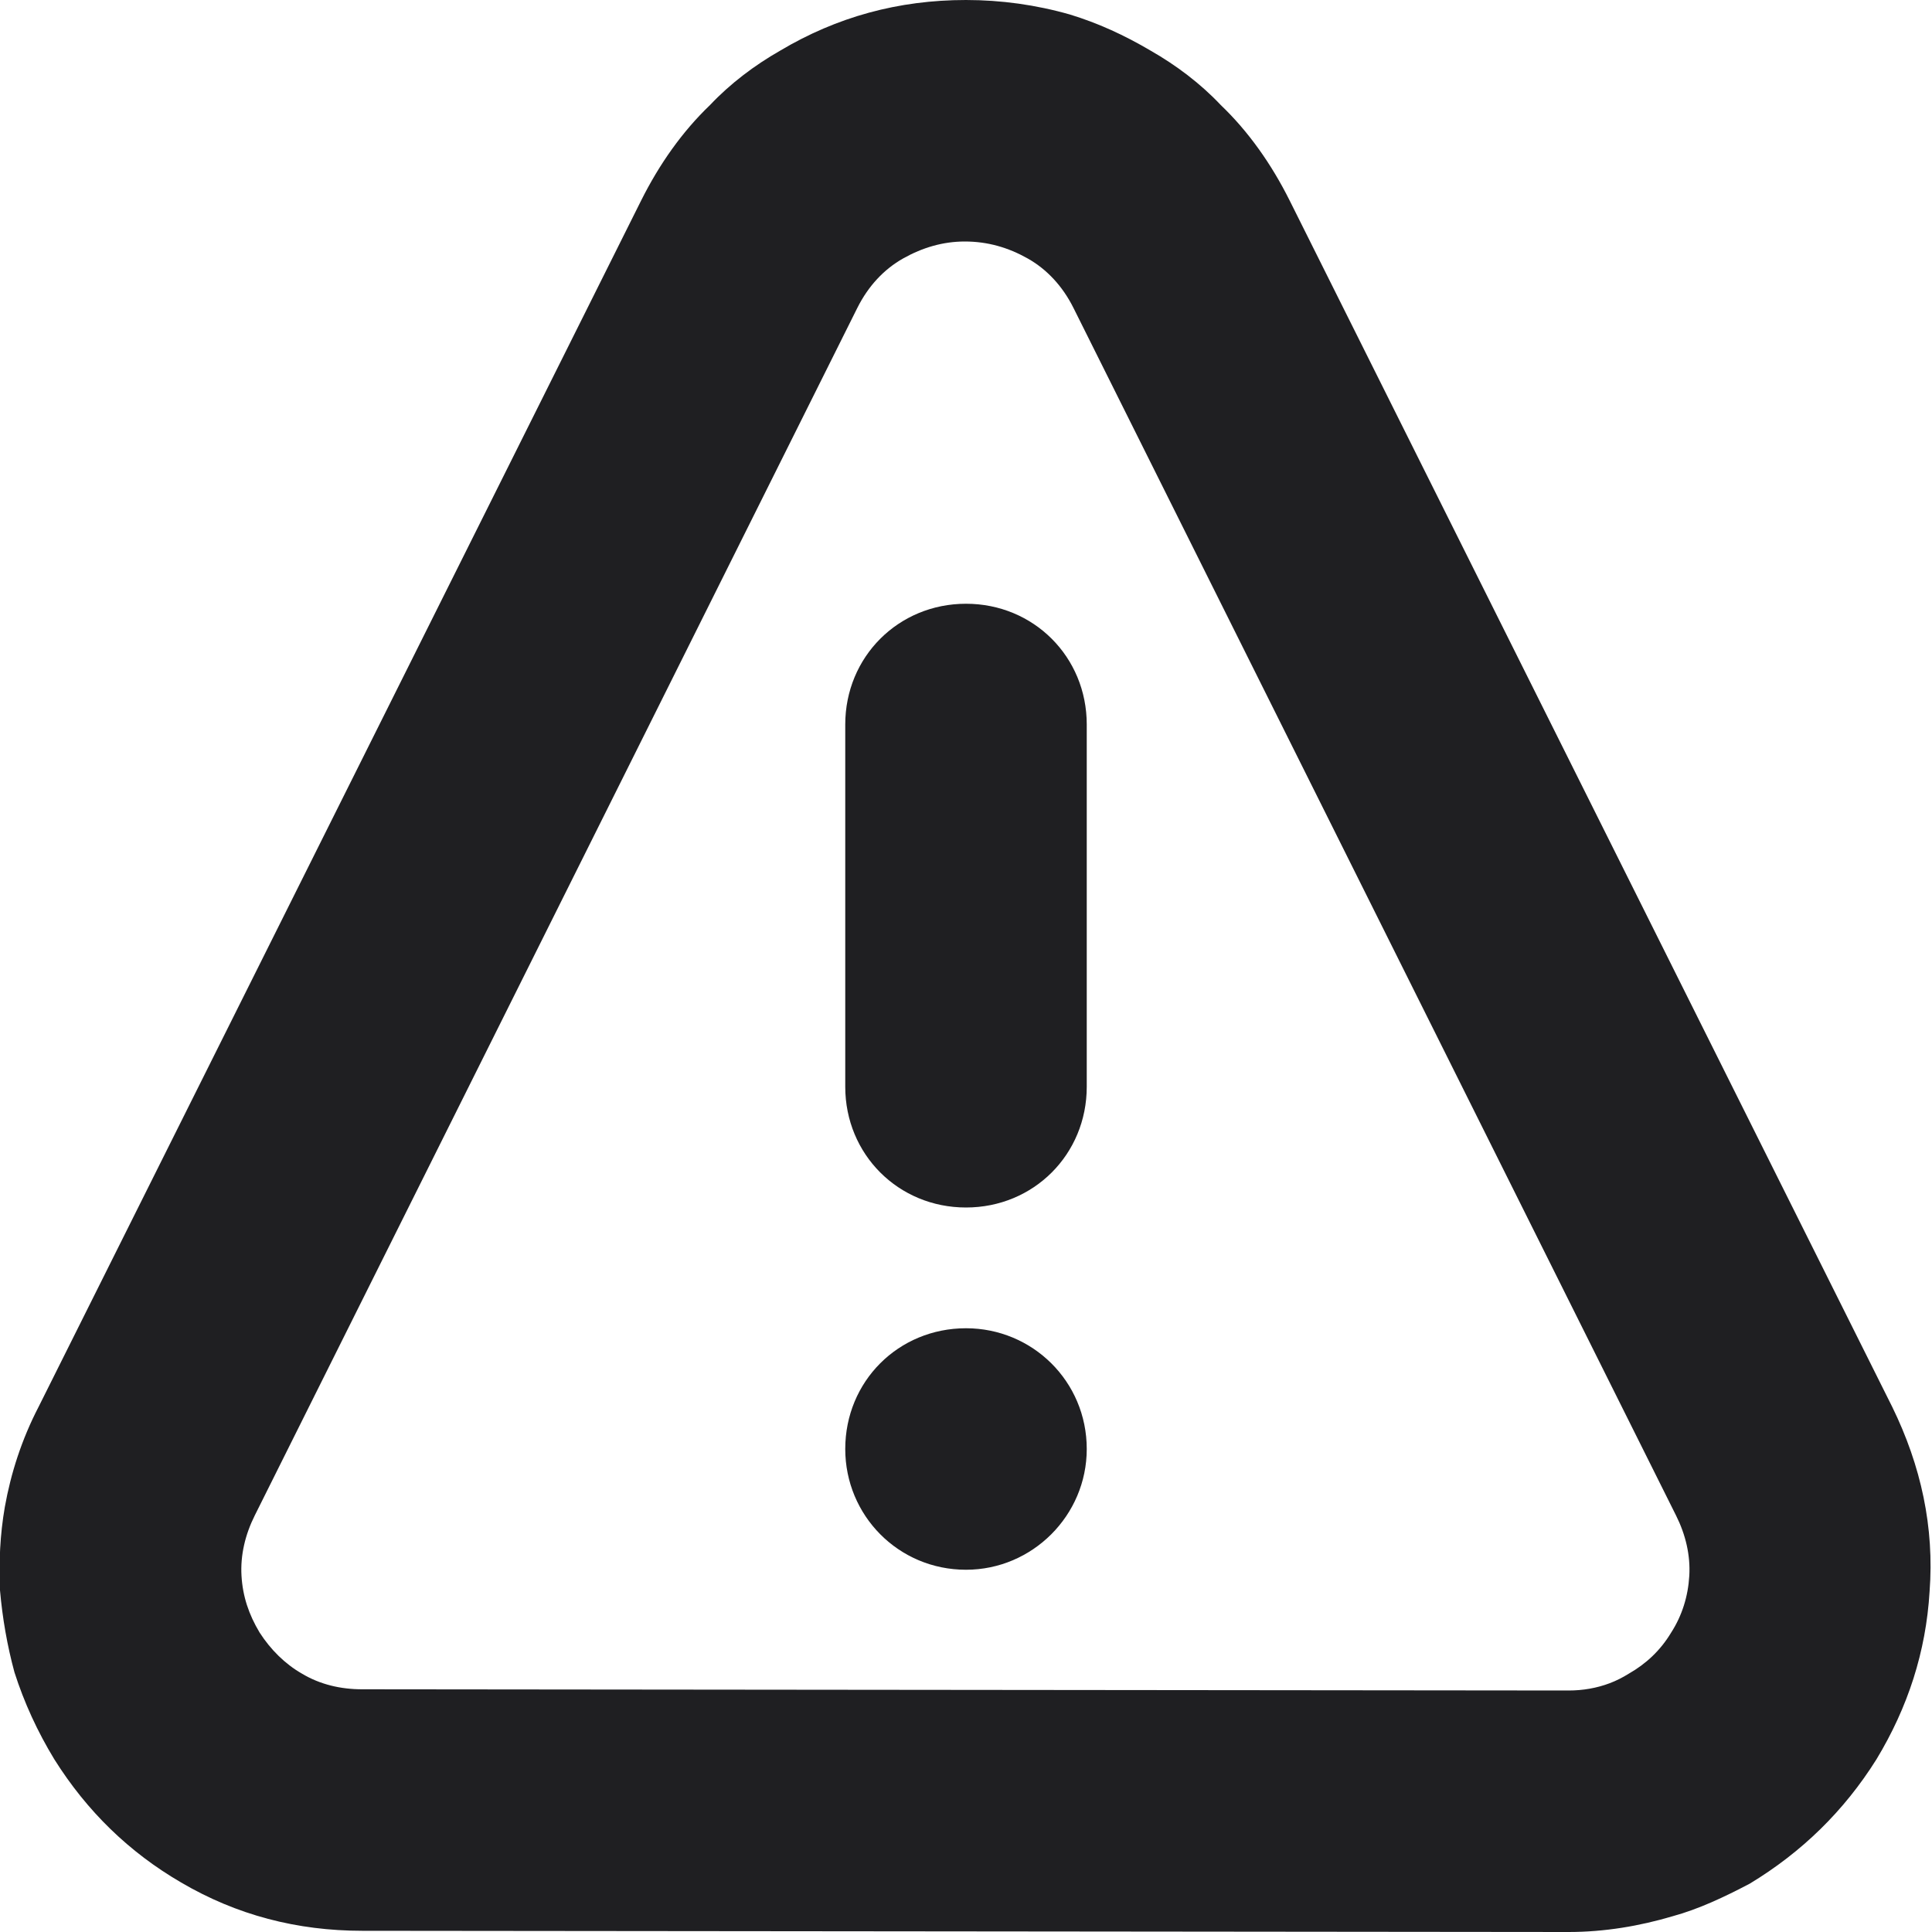
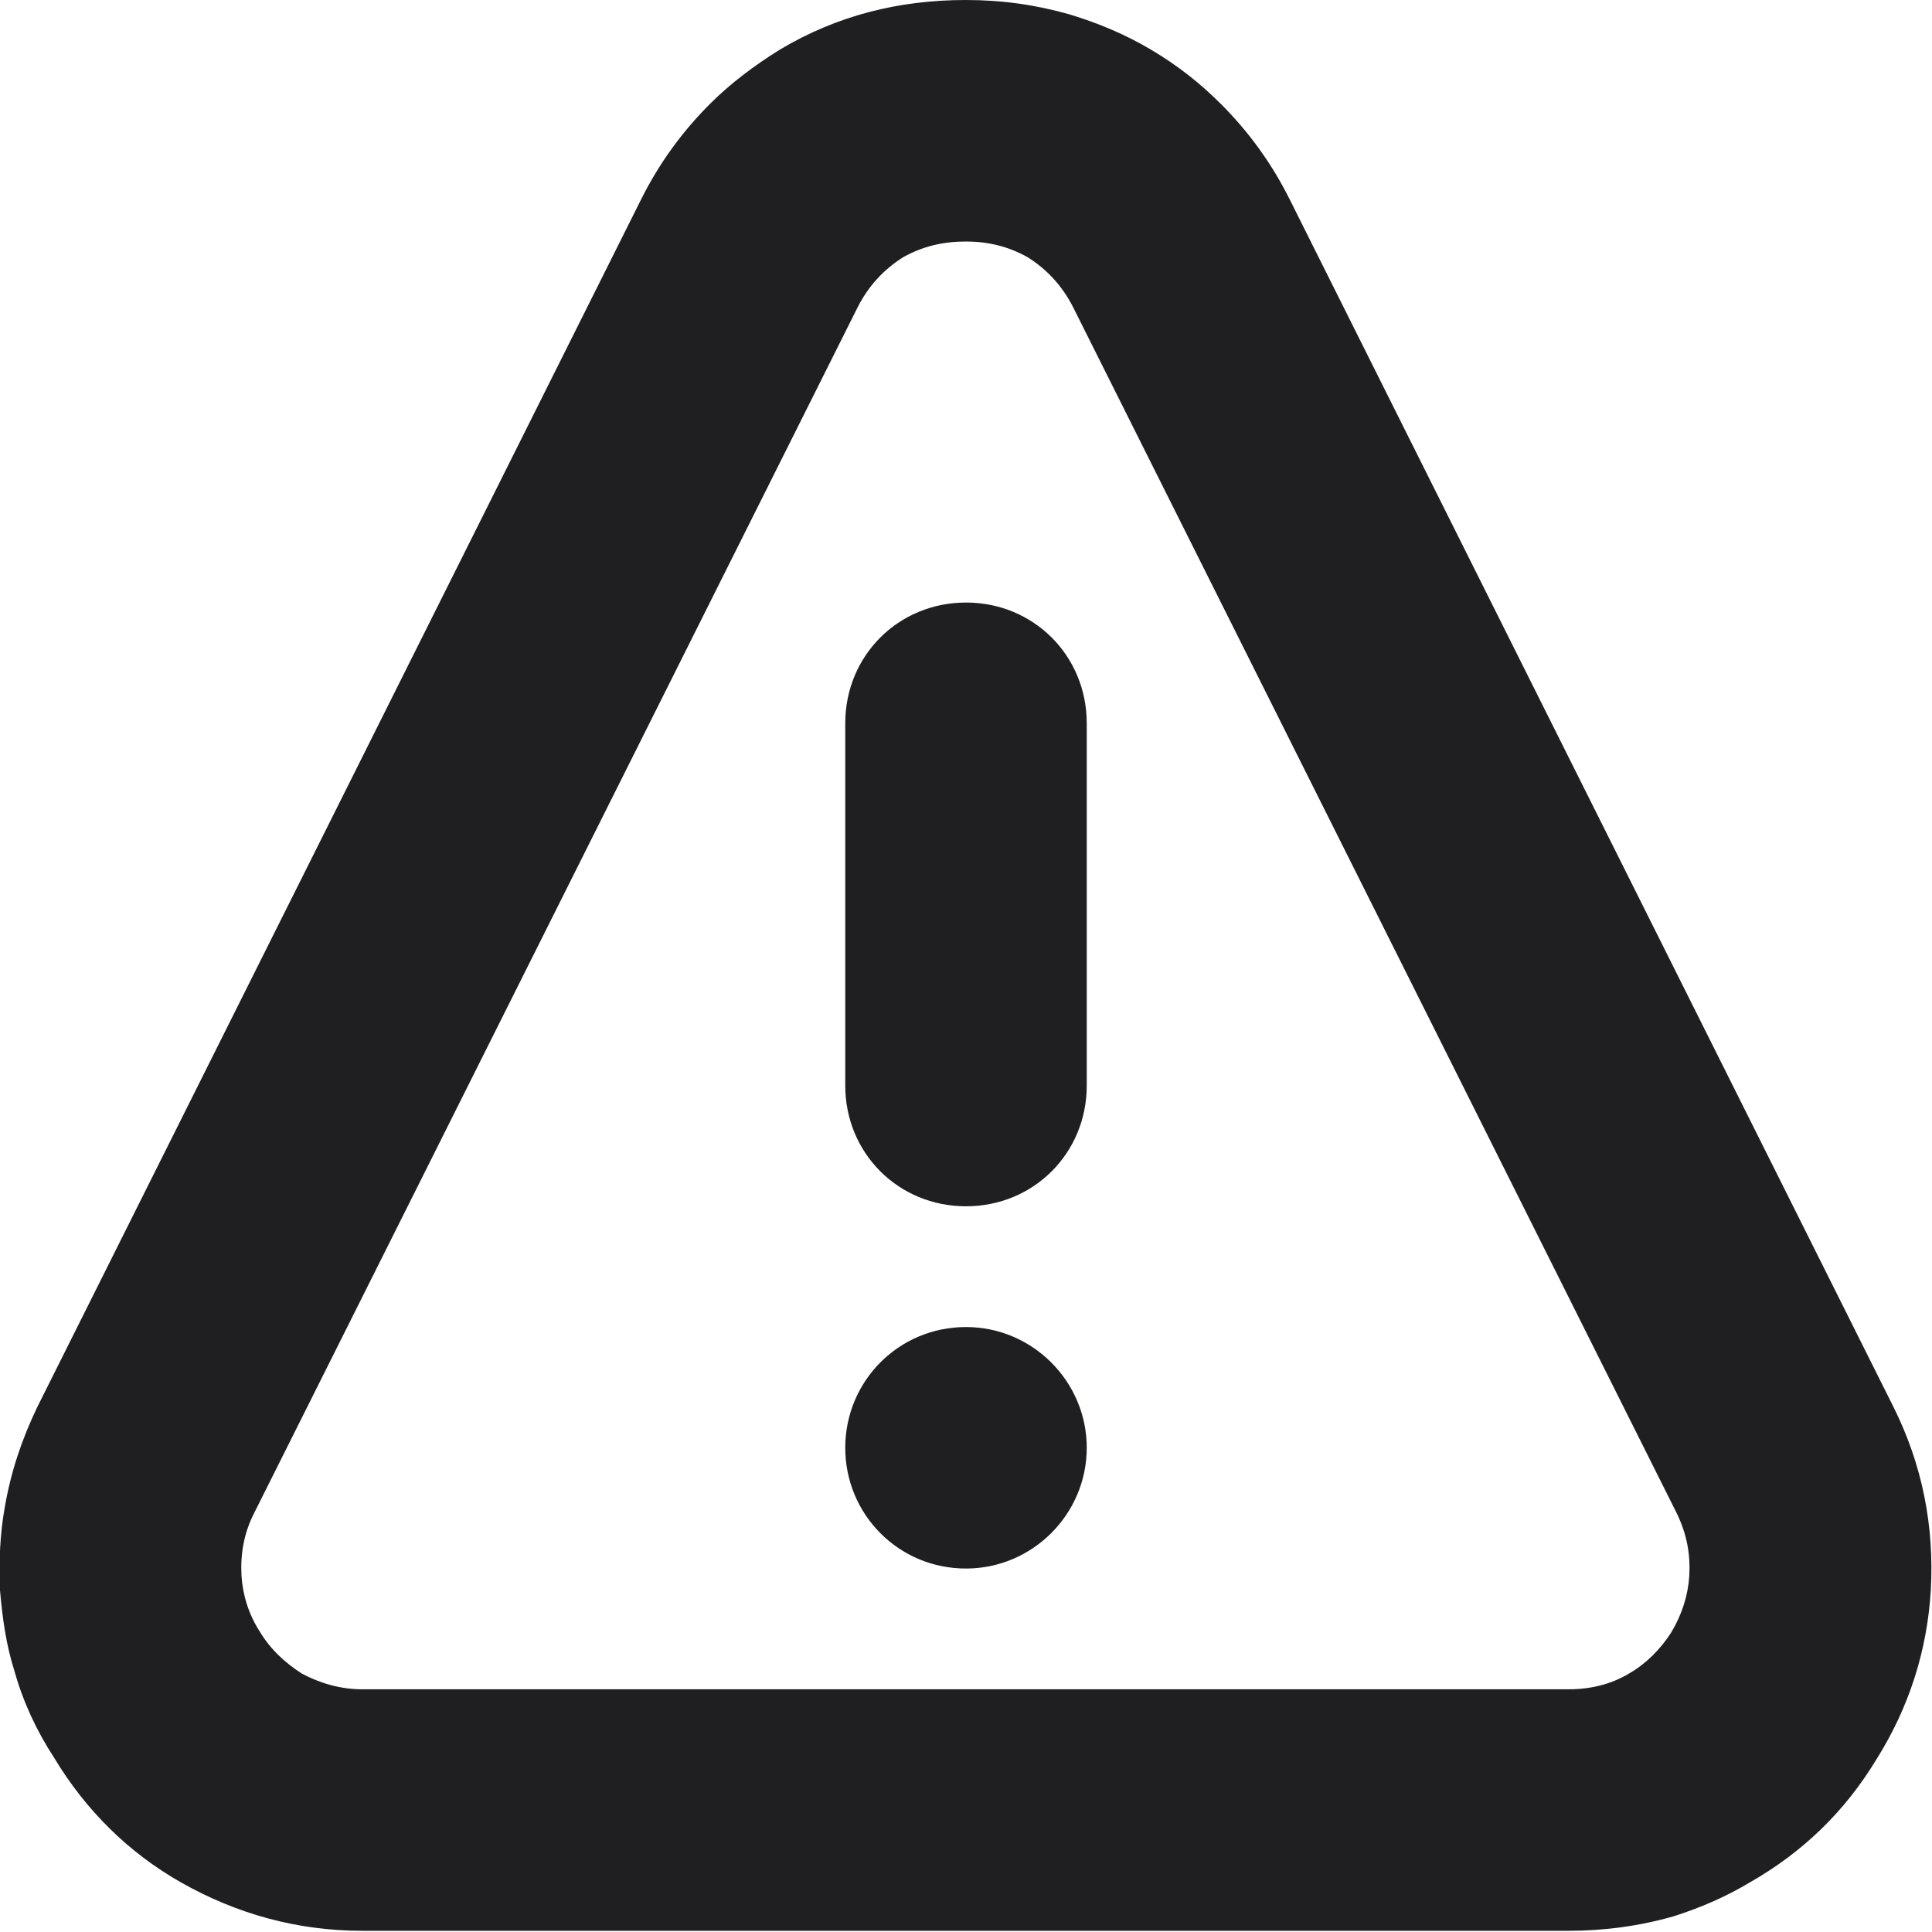
<svg xmlns="http://www.w3.org/2000/svg" width="16" height="16" viewBox="0 0 16 16" fill="none">
  <defs />
-   <path id="Union" d="M12.99 16L3 15.99C2.46 15.99 1.96 15.86 1.5 15.59C1.07 15.34 0.72 15 0.45 14.57C0.31 14.34 0.2 14.1 0.12 13.85C0.06 13.63 0.02 13.4 0 13.17C-0.01 12.94 0 12.71 0.04 12.48C0.09 12.2 0.18 11.92 0.32 11.65L5.31 1.66C5.46 1.36 5.65 1.09 5.88 0.87C6.05 0.69 6.25 0.54 6.46 0.42C6.93 0.14 7.44 0 8 0C8.29 0 8.58 0.04 8.86 0.12C9.09 0.19 9.31 0.29 9.53 0.42C9.74 0.54 9.94 0.69 10.11 0.87C10.34 1.09 10.53 1.36 10.68 1.66L15.67 11.65C15.91 12.14 16.02 12.65 15.98 13.18C15.95 13.68 15.8 14.14 15.54 14.57C15.27 15 14.92 15.34 14.49 15.6C14.28 15.71 14.07 15.81 13.85 15.87C13.58 15.95 13.29 16 12.99 16ZM3 13.99L12.99 14Q13.17 14 13.33 13.94L13.33 13.94Q13.41 13.91 13.49 13.86C13.63 13.78 13.75 13.67 13.84 13.52C13.93 13.38 13.98 13.22 13.99 13.05C14 12.88 13.96 12.71 13.88 12.55L8.89 2.55C8.8 2.37 8.67 2.23 8.51 2.14C8.35 2.05 8.18 2 7.99 2C7.81 2 7.64 2.05 7.48 2.14C7.32 2.23 7.19 2.37 7.1 2.55L2.11 12.55C2.03 12.71 1.99 12.88 2 13.05C2.01 13.22 2.06 13.37 2.15 13.52C2.24 13.66 2.36 13.78 2.5 13.86C2.65 13.95 2.82 13.99 3 13.99ZM7 6L7 9C7 9.56 7.44 10 8 10C8.56 10 9 9.56 9 9L9 6C9 5.44 8.56 5 8 5C7.44 5 7 5.44 7 6ZM7 12C7 11.44 7.44 11 8 11C8.55 11 9 11.44 9 12C9 12.55 8.55 13 8 13C7.44 13 7 12.55 7 12Z" fill="#1F1F22" fill-opacity="1" fill-rule="evenodd" />
+   <path id="Union" d="M12.99 15.99L3 15.99C2.46 15.99 1.96 15.85 1.5 15.59C1.06 15.34 0.71 14.99 0.45 14.56C0.3 14.33 0.19 14.09 0.12 13.84C0.05 13.62 0.02 13.4 0 13.17C-0.01 12.93 0 12.7 0.04 12.48C0.09 12.19 0.18 11.92 0.31 11.65L5.31 1.65C5.46 1.35 5.65 1.09 5.88 0.86C6.05 0.69 6.25 0.54 6.46 0.41C6.93 0.13 7.44 -6.11e-5 8 0C8.3 0 8.58 0.04 8.86 0.12C9.09 0.19 9.31 0.28 9.53 0.41C9.75 0.54 9.94 0.69 10.11 0.86C10.34 1.09 10.53 1.35 10.68 1.65L15.68 11.65C15.92 12.13 16.02 12.64 15.99 13.17C15.96 13.67 15.81 14.14 15.54 14.57C15.28 15 14.93 15.34 14.49 15.59C14.29 15.71 14.08 15.8 13.86 15.87C13.58 15.95 13.29 15.99 12.99 15.99ZM3 13.99L12.99 13.99C13.17 13.99 13.34 13.95 13.49 13.86C13.63 13.78 13.75 13.66 13.84 13.52C13.93 13.37 13.98 13.21 13.99 13.05C14 12.87 13.97 12.71 13.89 12.54L8.89 2.55C8.8 2.37 8.67 2.23 8.51 2.13C8.35 2.04 8.18 2 8 2C7.81 2 7.64 2.04 7.48 2.13C7.32 2.23 7.19 2.37 7.1 2.55L2.1 12.54C2.02 12.7 1.99 12.87 2 13.05C2.01 13.21 2.06 13.37 2.15 13.51C2.24 13.66 2.36 13.77 2.5 13.86C2.65 13.94 2.82 13.99 3 13.99ZM7 5.99L7 8.99C7 9.55 7.44 9.99 8 9.99C8.56 9.99 9 9.55 9 8.99L9 5.99C9 5.43 8.56 4.99 8 4.99C7.44 4.99 7 5.43 7 5.99ZM7 11.99C7 11.44 7.44 10.99 8 10.99C8.55 10.99 9 11.44 9 11.99C9 12.54 8.55 12.99 8 12.99C7.44 12.99 7 12.54 7 11.99Z" fill="#1F1F22" fill-opacity="1" fill-rule="evenodd" />
</svg>
